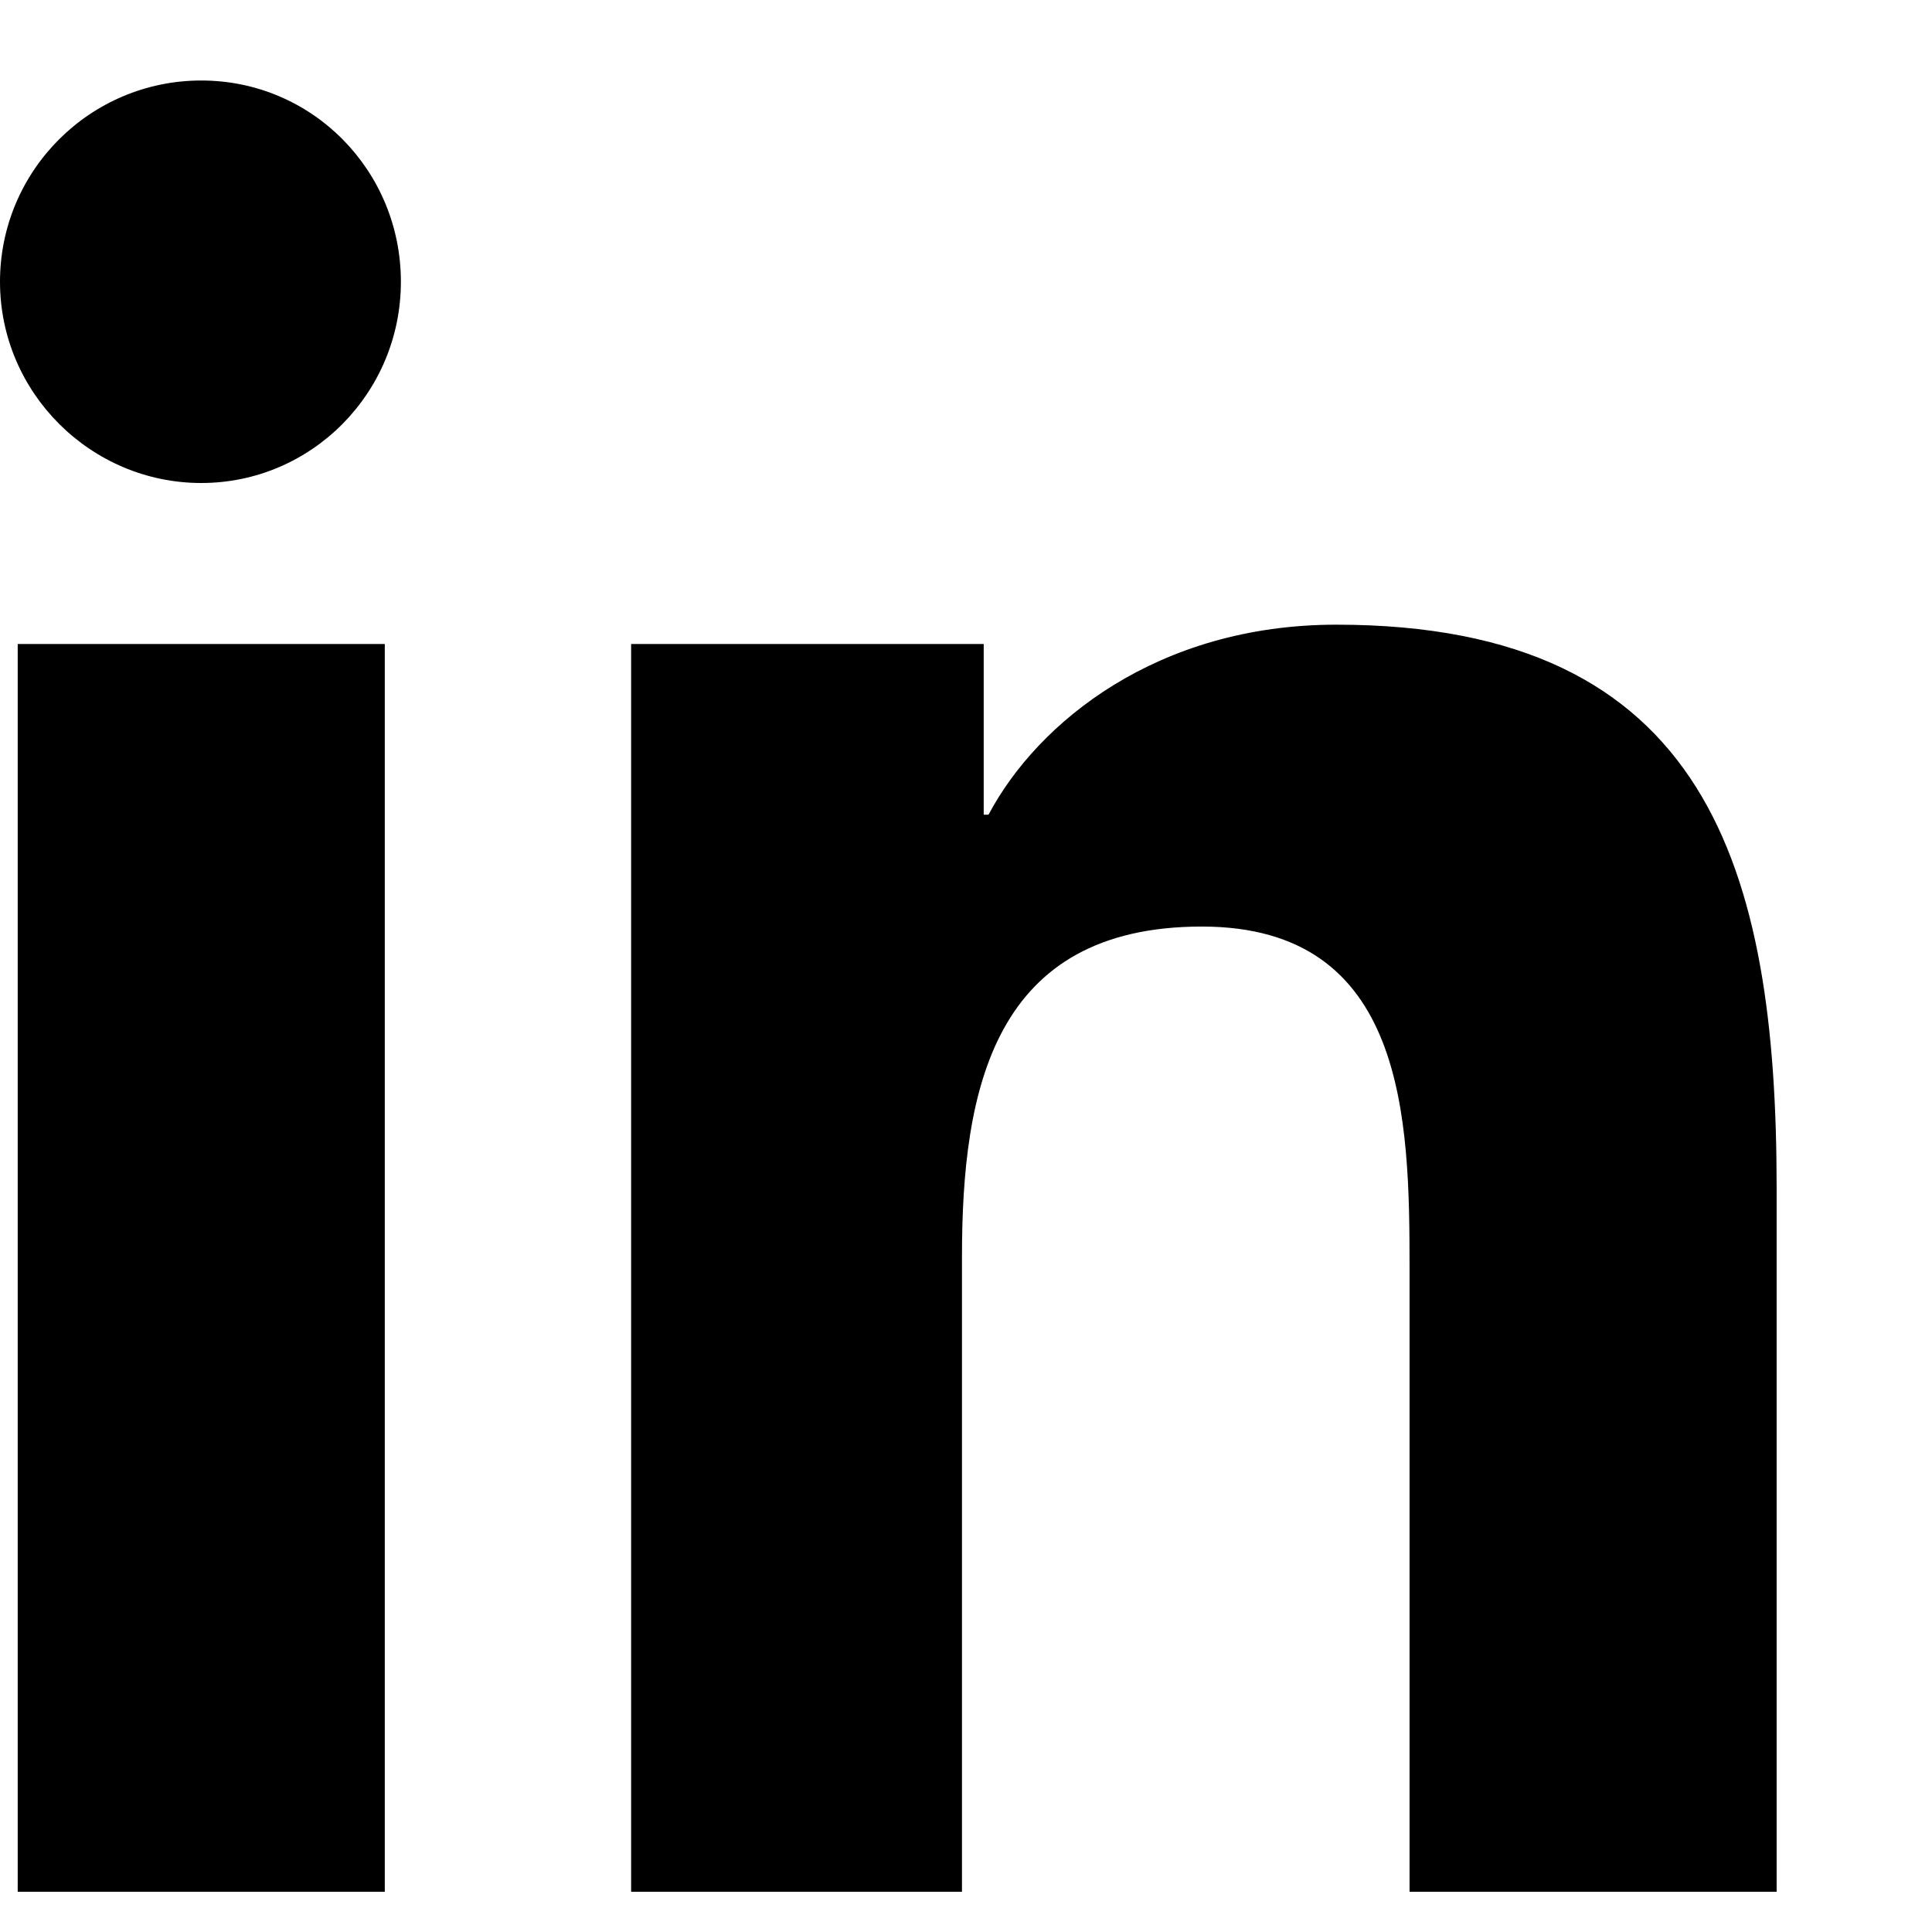
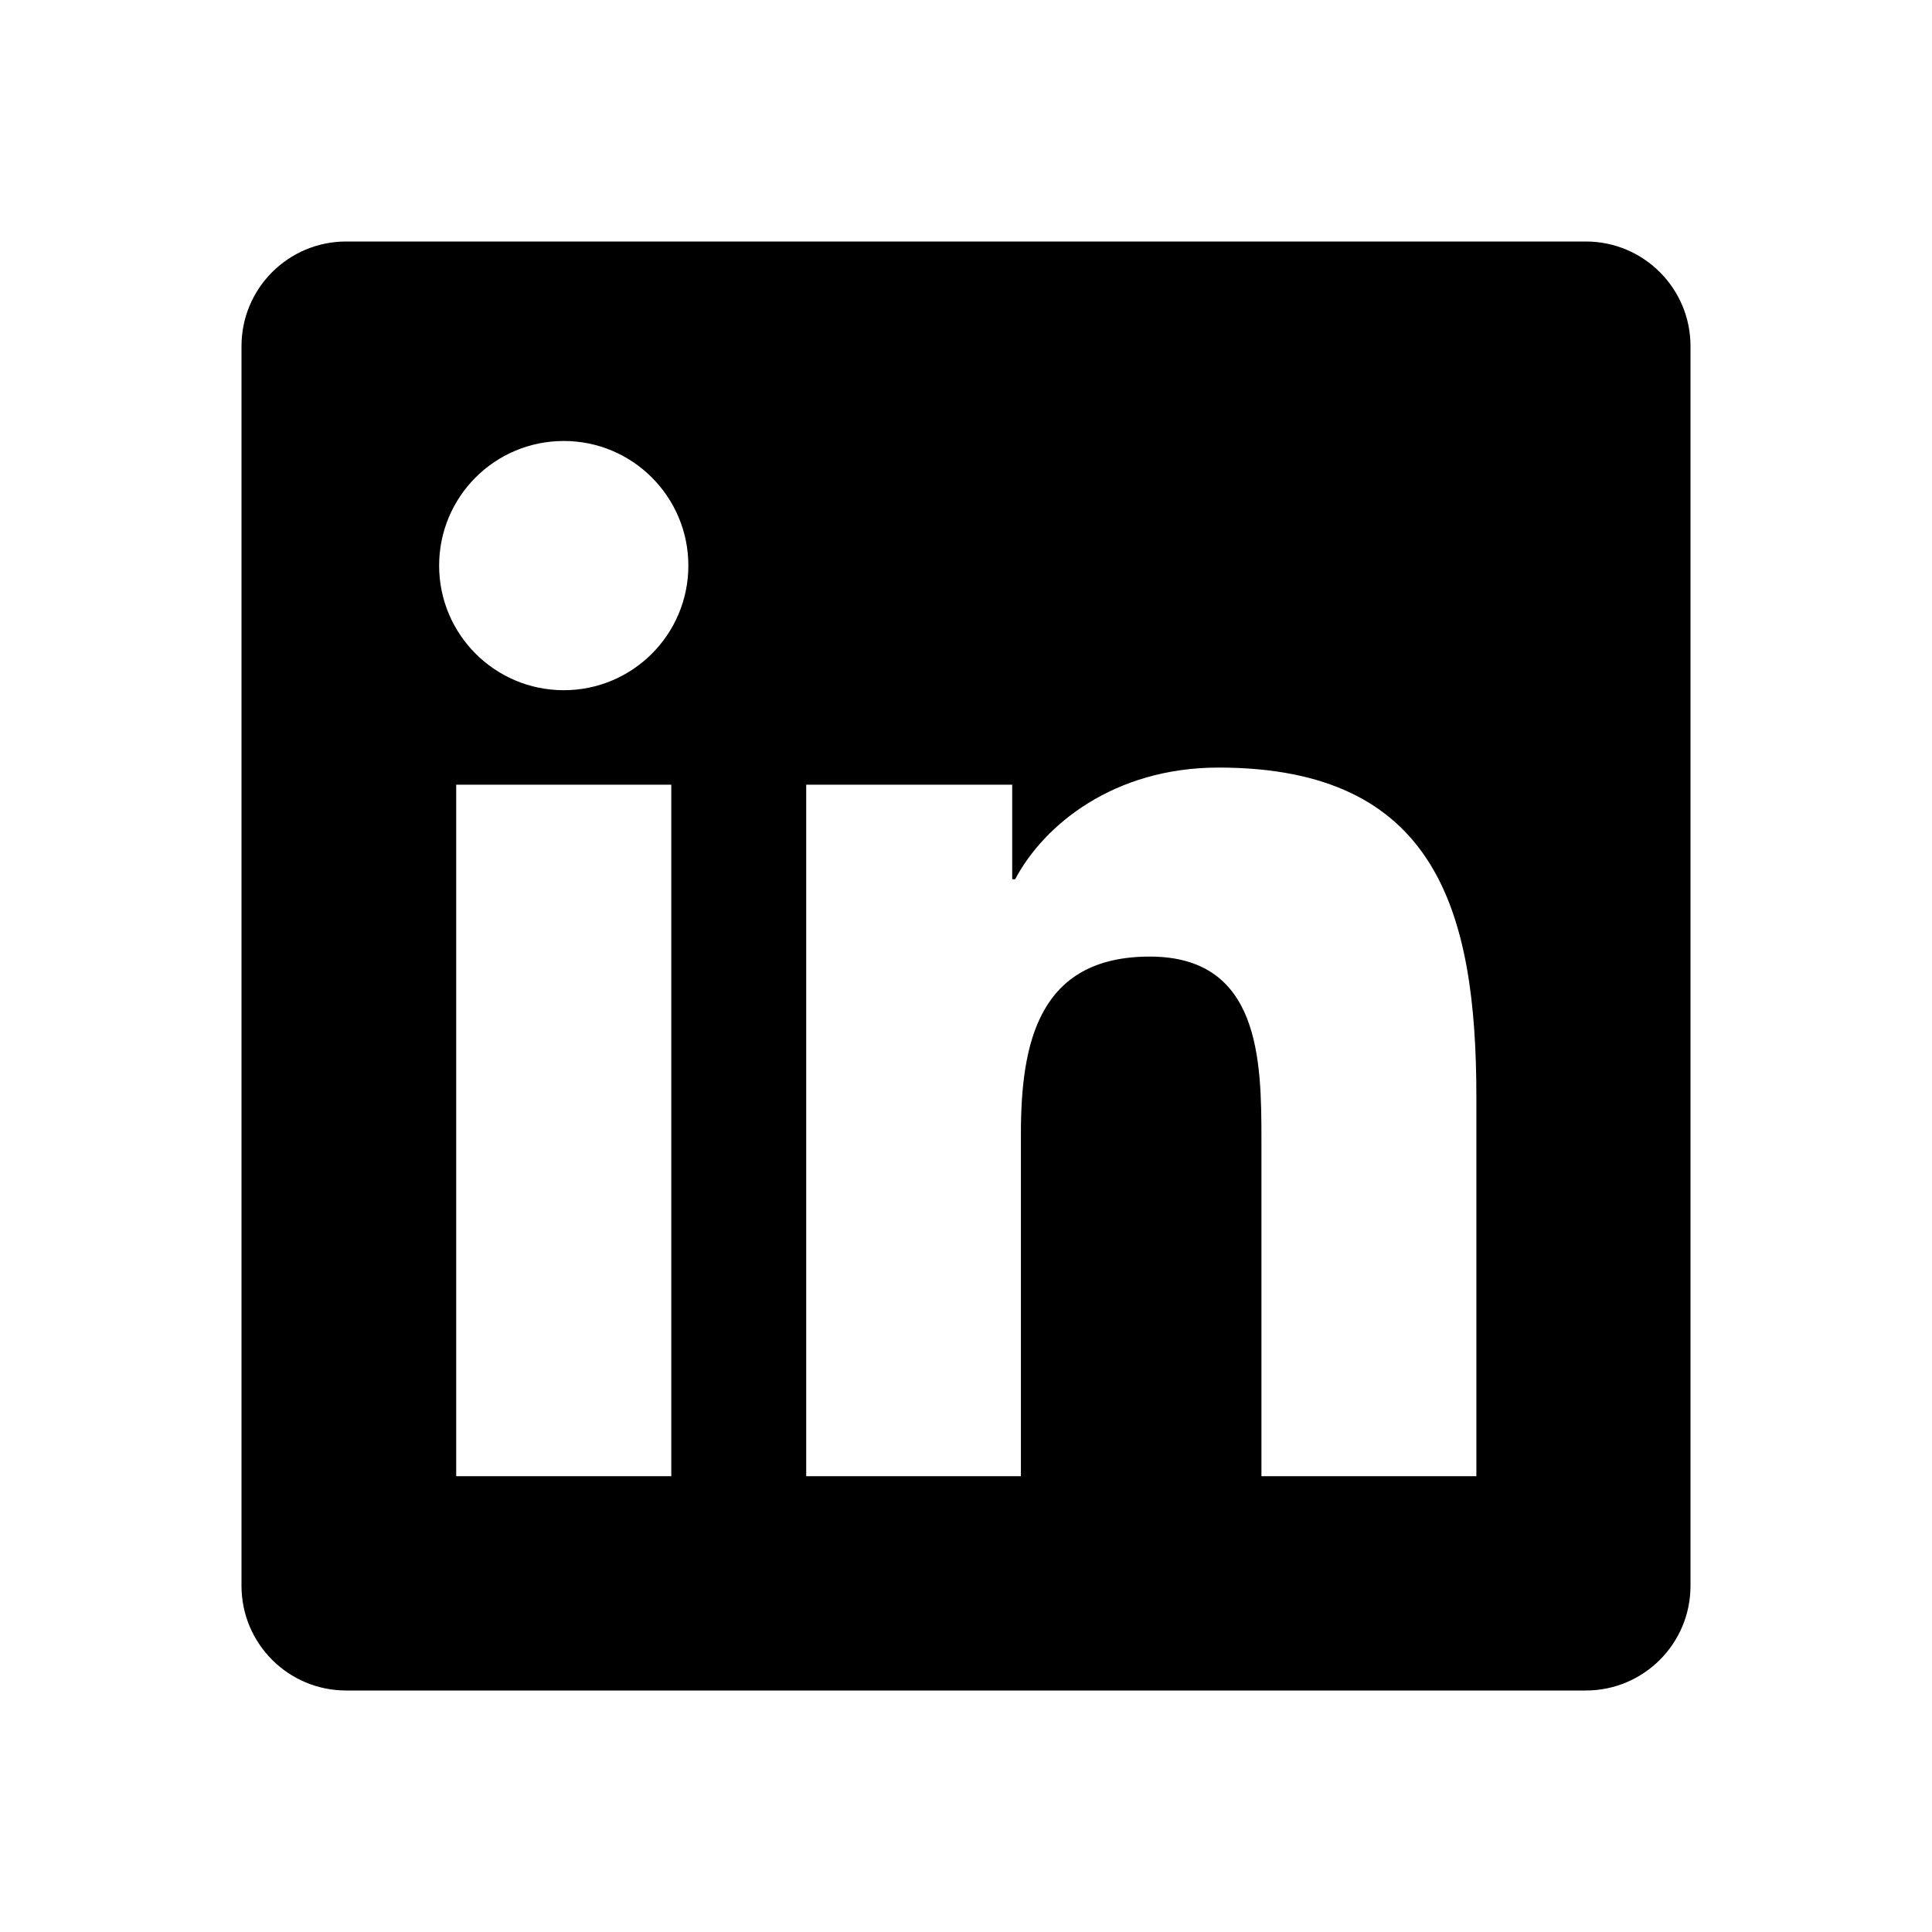
<svg xmlns="http://www.w3.org/2000/svg" viewBox="0 0 24 24" width="24" height="24" fill="currentColor" aria-label="LinkedIn">
-   <path d="M4.98 3.5C4.98 4.88 3.87 6 2.5 6S0 4.88 0 3.5 1.12 1 2.5 1s2.48 1.12 2.48 2.5zM.22 8h4.56v15.5H.22V8zm7.62 0h4.38v2.12h.06c.61-1.15 2.1-2.36 4.32-2.36 4.62 0 5.47 3.04 5.47 7v8.74h-4.56v-7.75c0-1.85-.04-4.24-2.58-4.24-2.59 0-2.98 2.02-2.98 4.1v7.89H7.84V8z" />
+   <path d="M19.7,3H4.3C3.582,3,3,3.582,3,4.3v15.4C3,20.418,3.582,21,4.3,21h15.4c0.718,0,1.3-0.582,1.3-1.3V4.3 C21,3.582,20.418,3,19.7,3z M8.339,18.338H5.667v-8.59h2.672V18.338z M7.004,8.574c-0.857,0-1.549-0.694-1.549-1.548 c0-0.855,0.691-1.548,1.549-1.548c0.854,0,1.547,0.694,1.547,1.548C8.551,7.881,7.858,8.574,7.004,8.574z M18.339,18.338h-2.669 v-4.177c0-0.996-0.017-2.278-1.387-2.278c-1.389,0-1.601,1.086-1.601,2.206v4.249h-2.667v-8.59h2.559v1.174h0.037 c0.356-0.675,1.227-1.387,2.526-1.387c2.703,0,3.203,1.779,3.203,4.092V18.338z" />
</svg>
